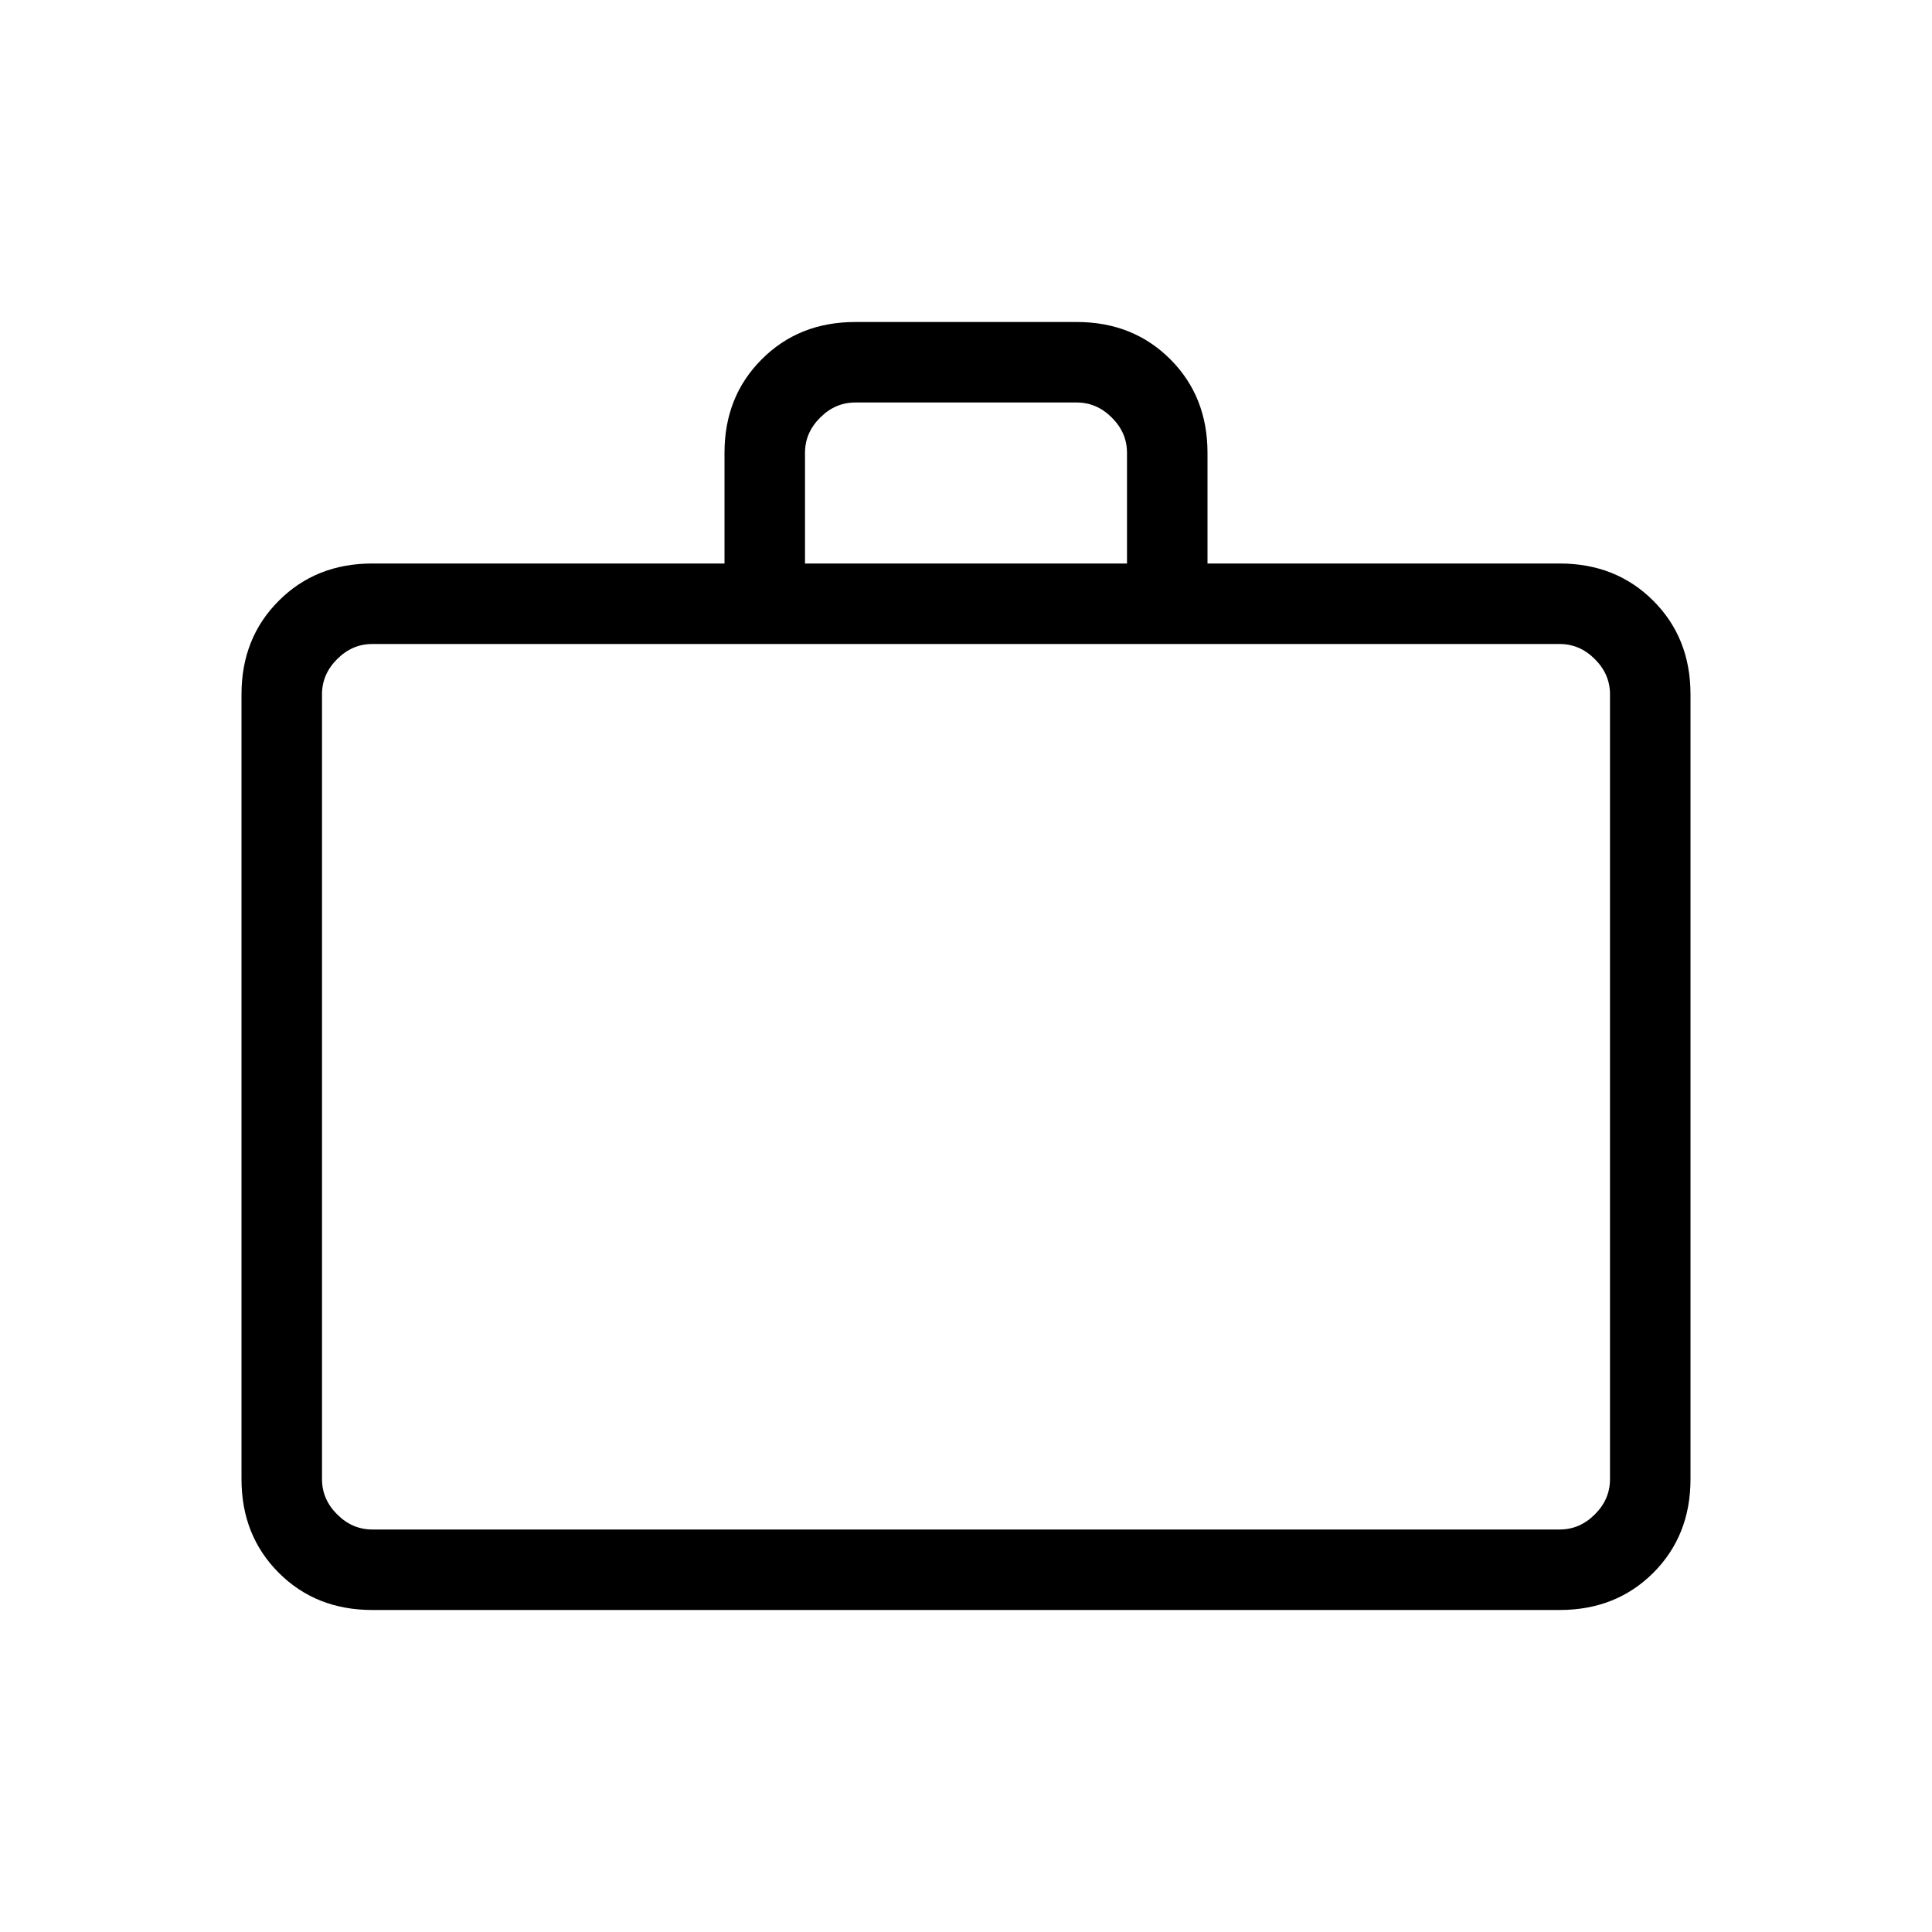
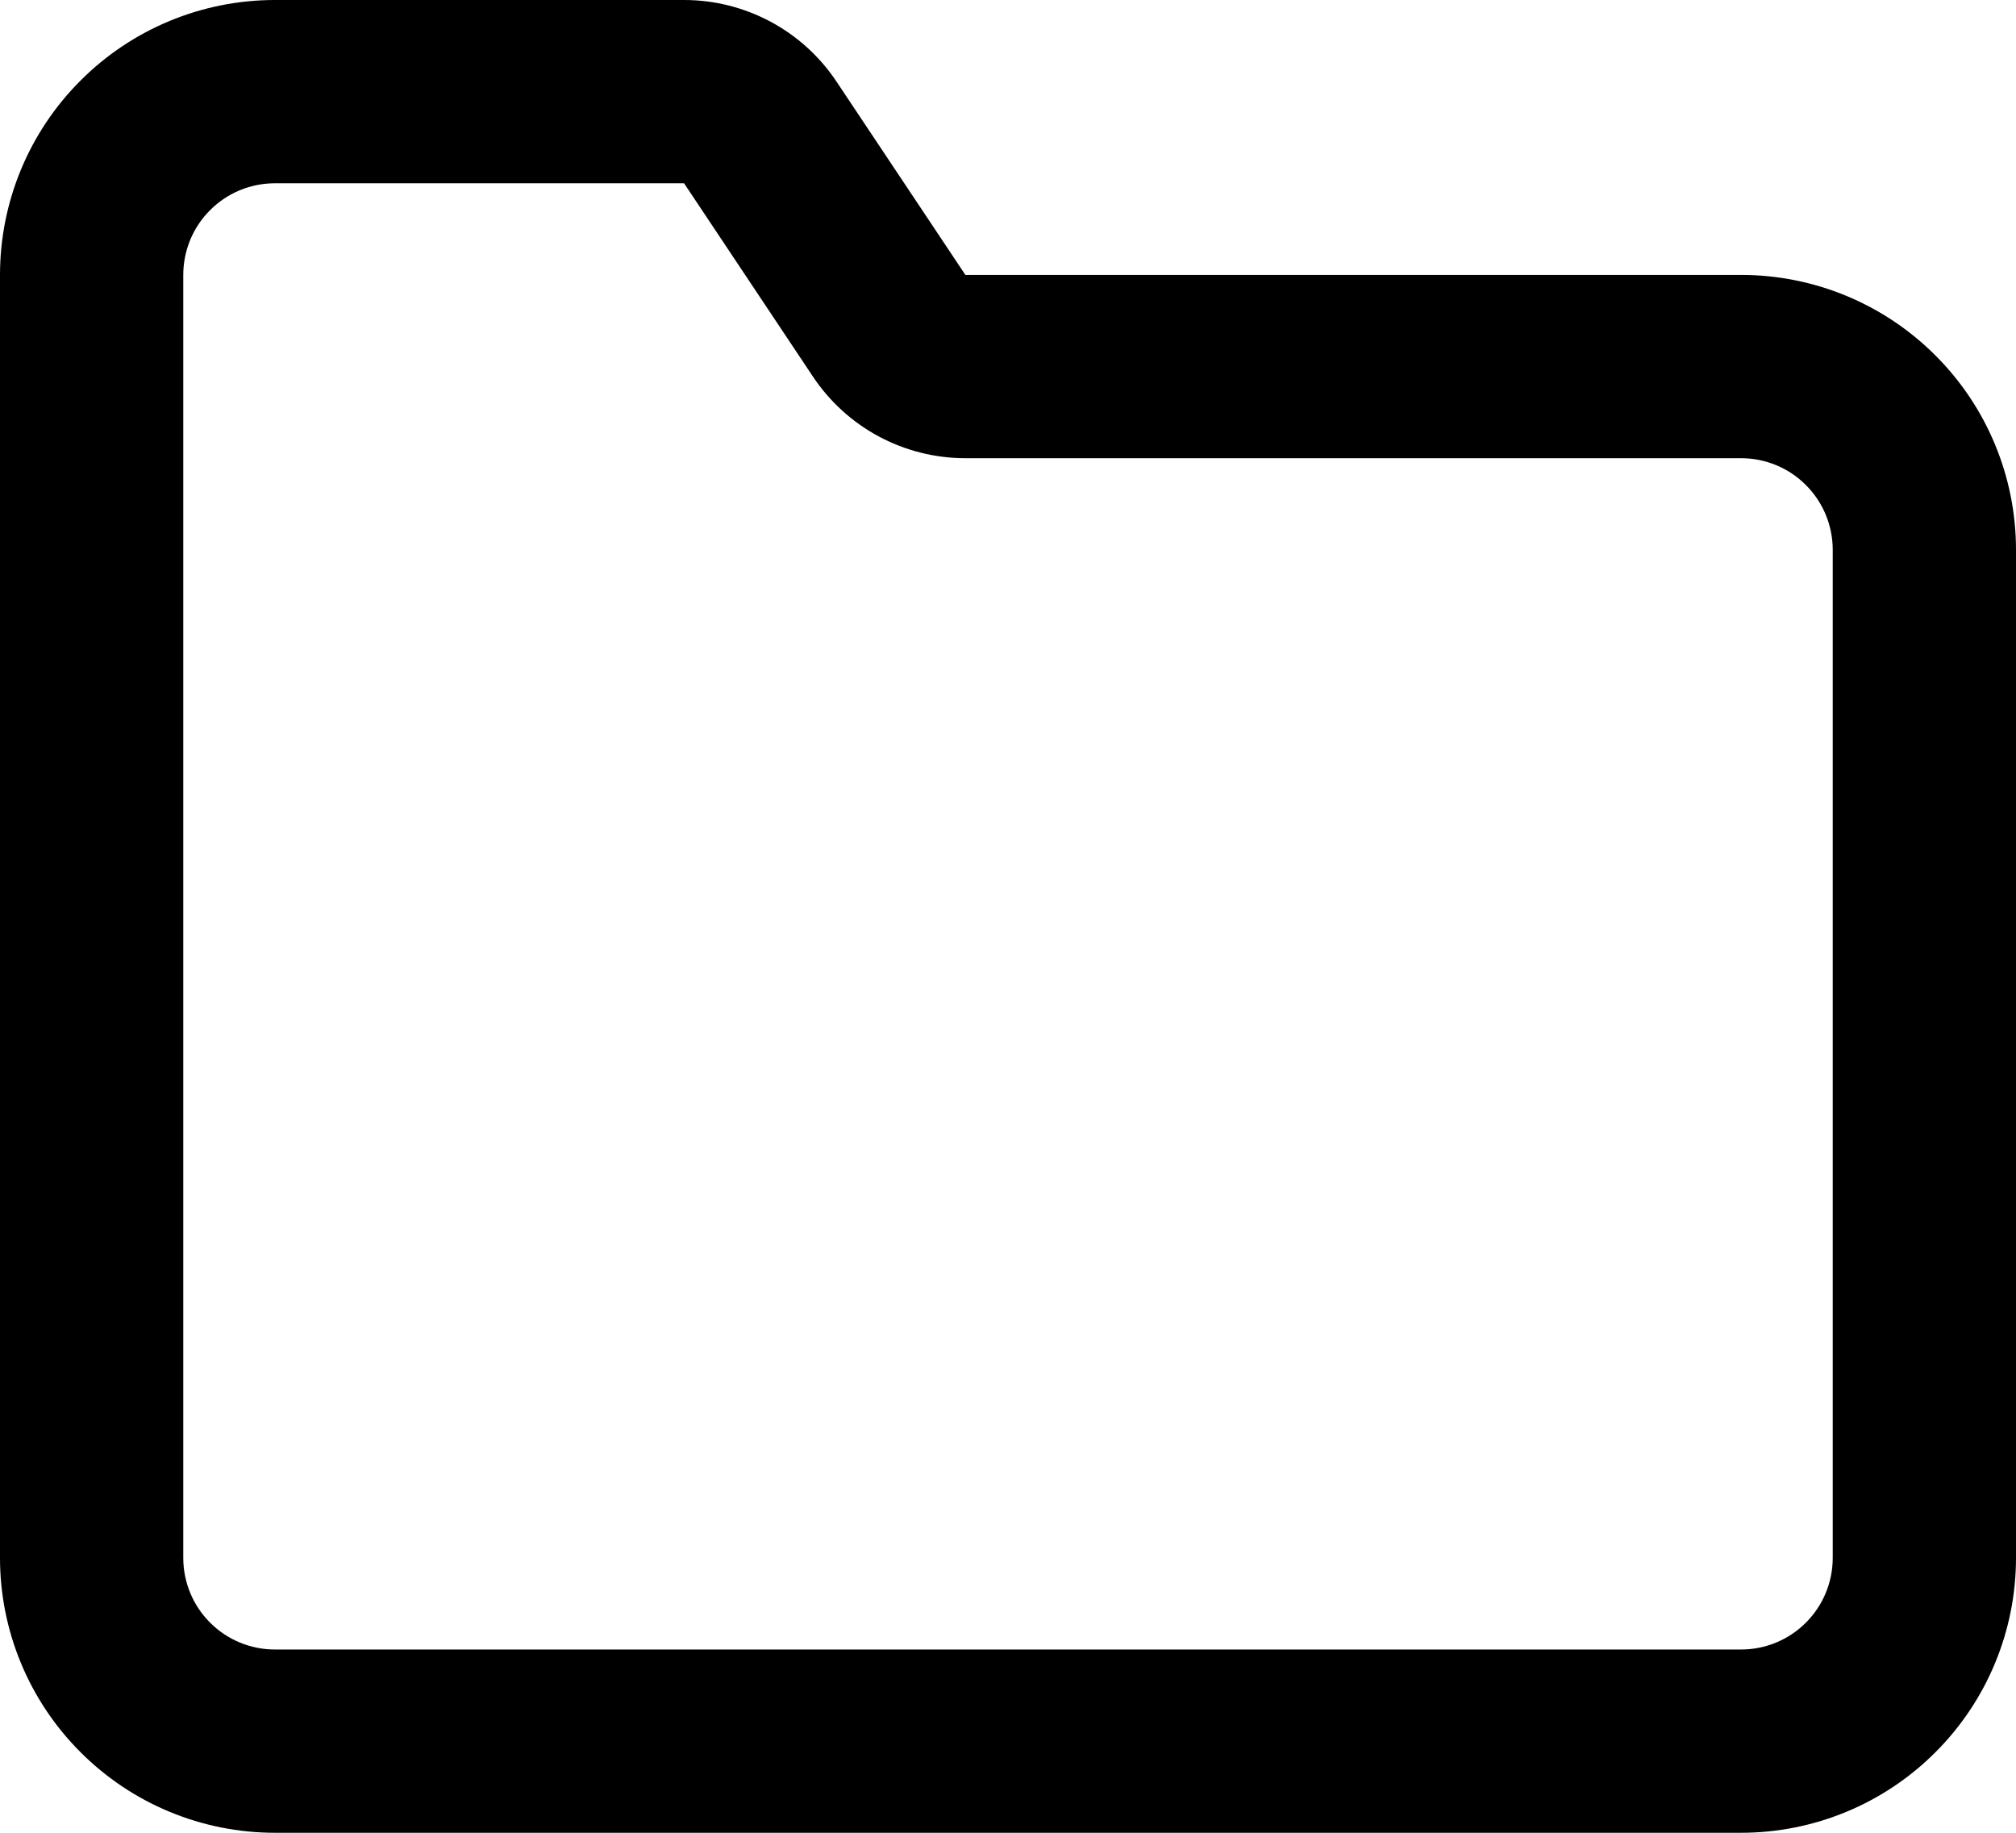
- <svg xmlns="http://www.w3.org/2000/svg" height="24" width="24">
-   <path d="M4.625 20q-.7 0-1.162-.462Q3 19.075 3 18.375v-9.75q0-.7.463-1.162Q3.925 7 4.625 7H9V5.625q0-.7.463-1.162Q9.925 4 10.625 4h2.75q.7 0 1.163.463.462.462.462 1.162V7h4.375q.7 0 1.163.463.462.462.462 1.162v9.75q0 .7-.462 1.163-.463.462-1.163.462Zm0-1h14.75q.25 0 .437-.188.188-.187.188-.437v-9.75q0-.25-.188-.437Q19.625 8 19.375 8H4.625q-.25 0-.437.188Q4 8.375 4 8.625v9.75q0 .25.188.437.187.188.437.188ZM10 7h4V5.625q0-.25-.188-.437Q13.625 5 13.375 5h-2.75q-.25 0-.437.188-.188.187-.188.437ZM4 19V8v11Z" />
+ <svg xmlns="http://www.w3.org/2000/svg" width="22" height="20" viewBox="0 0 22 20" fill="none">
+   <path fill-rule="evenodd" clip-rule="evenodd" d="M3 2C2.735 2 2.48 2.105 2.293 2.293C2.105 2.48 2 2.735 2 3V17C2 17.265 2.105 17.52 2.293 17.707C2.48 17.895 2.735 18 3 18H19C19.265 18 19.52 17.895 19.707 17.707C19.895 17.52 20 17.265 20 17V6C20 5.735 19.895 5.48 19.707 5.293C19.52 5.105 19.265 5 19 5H10.535C9.866 5 9.242 4.666 8.871 4.109L7.465 2H3ZM0.879 0.879C1.441 0.316 2.204 0 3 0H7.465C8.134 0 8.758 0.334 9.129 0.891L10.535 3H19C19.796 3 20.559 3.316 21.121 3.879C21.684 4.441 22 5.204 22 6V17C22 17.796 21.684 18.559 21.121 19.121C20.559 19.684 19.796 20 19 20H3C2.204 20 1.441 19.684 0.879 19.121C0.316 18.559 0 17.796 0 17V3C0 2.204 0.316 1.441 0.879 0.879Z" fill="black" />
</svg>
